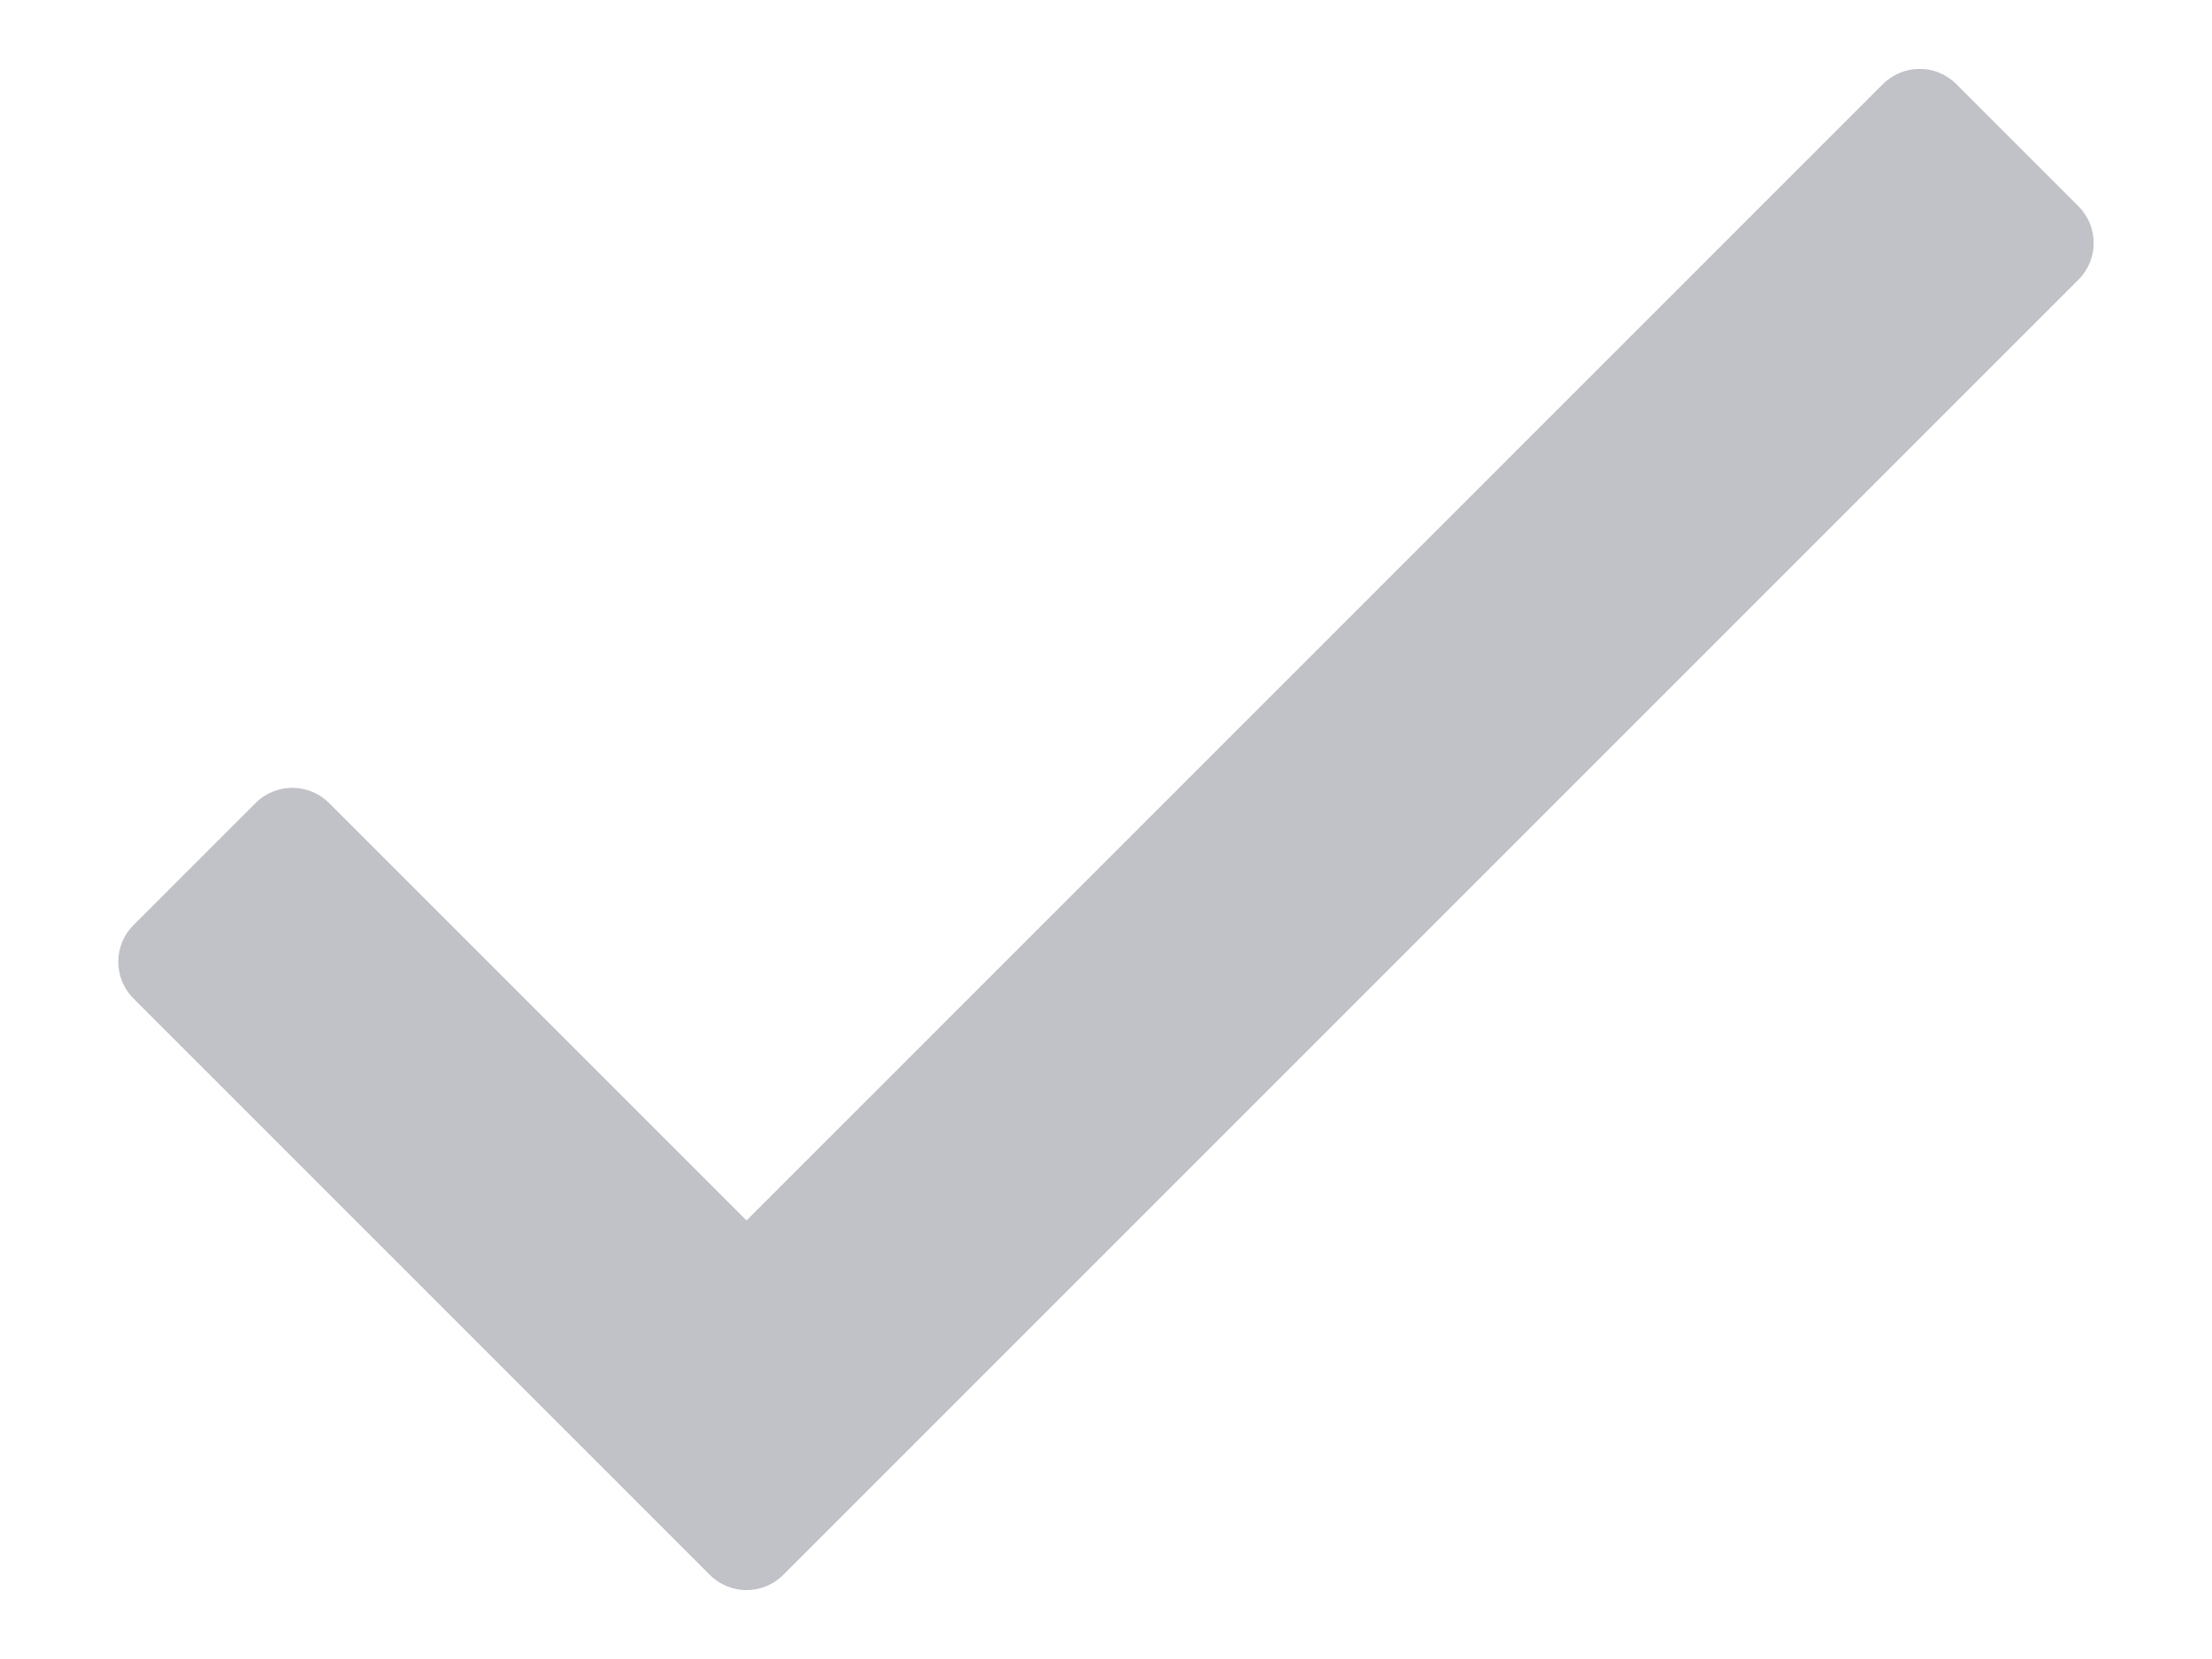
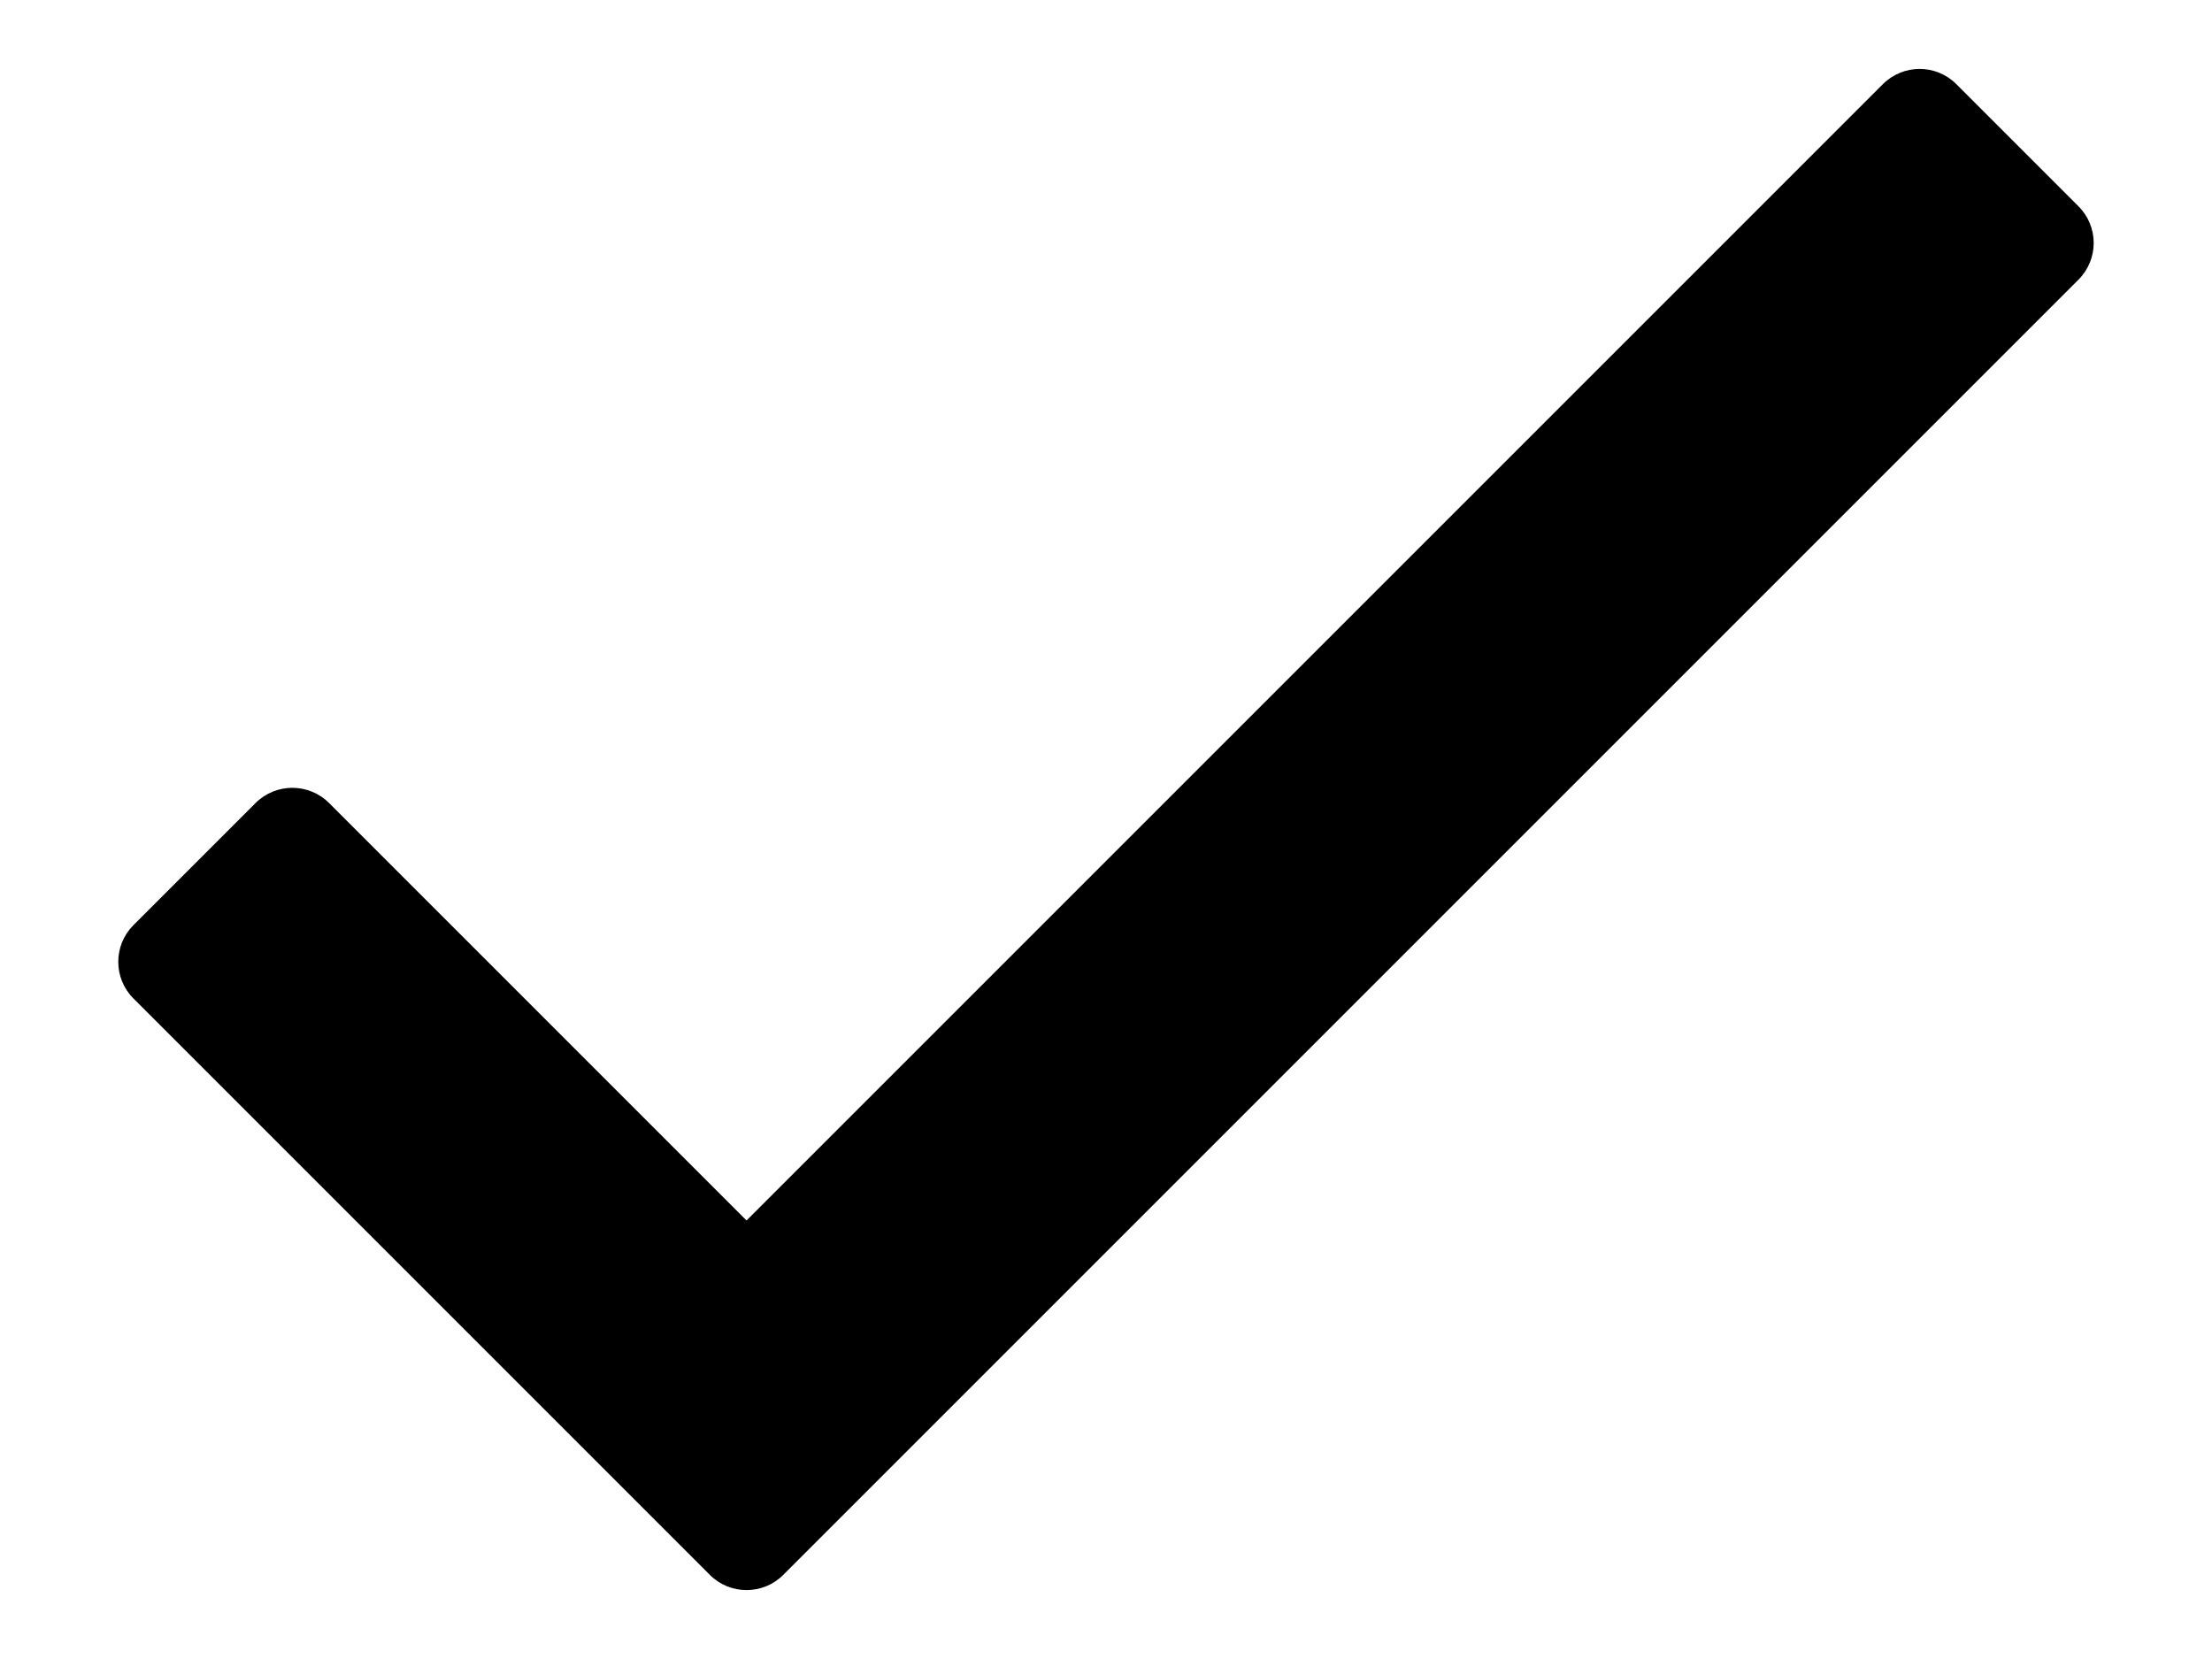
<svg xmlns="http://www.w3.org/2000/svg" width="16" height="12" viewBox="0 0 16 12" fill="none">
-   <path d="M13.62 0.608L5.4 8.828L2.38 5.808C2.233 5.662 1.996 5.662 1.849 5.808L0.965 6.692C0.819 6.838 0.819 7.076 0.965 7.222L5.135 11.392C5.281 11.538 5.519 11.538 5.665 11.392L15.034 2.023C15.181 1.876 15.181 1.639 15.034 1.492L14.15 0.608C14.004 0.462 13.767 0.462 13.62 0.608Z" fill="#C1C1C8" />
+   <path d="M13.62 0.608L5.4 8.828L2.38 5.808C2.233 5.662 1.996 5.662 1.849 5.808L0.965 6.692C0.819 6.838 0.819 7.076 0.965 7.222L5.135 11.392C5.281 11.538 5.519 11.538 5.665 11.392L15.034 2.023C15.181 1.876 15.181 1.639 15.034 1.492L14.15 0.608C14.004 0.462 13.767 0.462 13.62 0.608Z" fill="currentColor" />
</svg>
